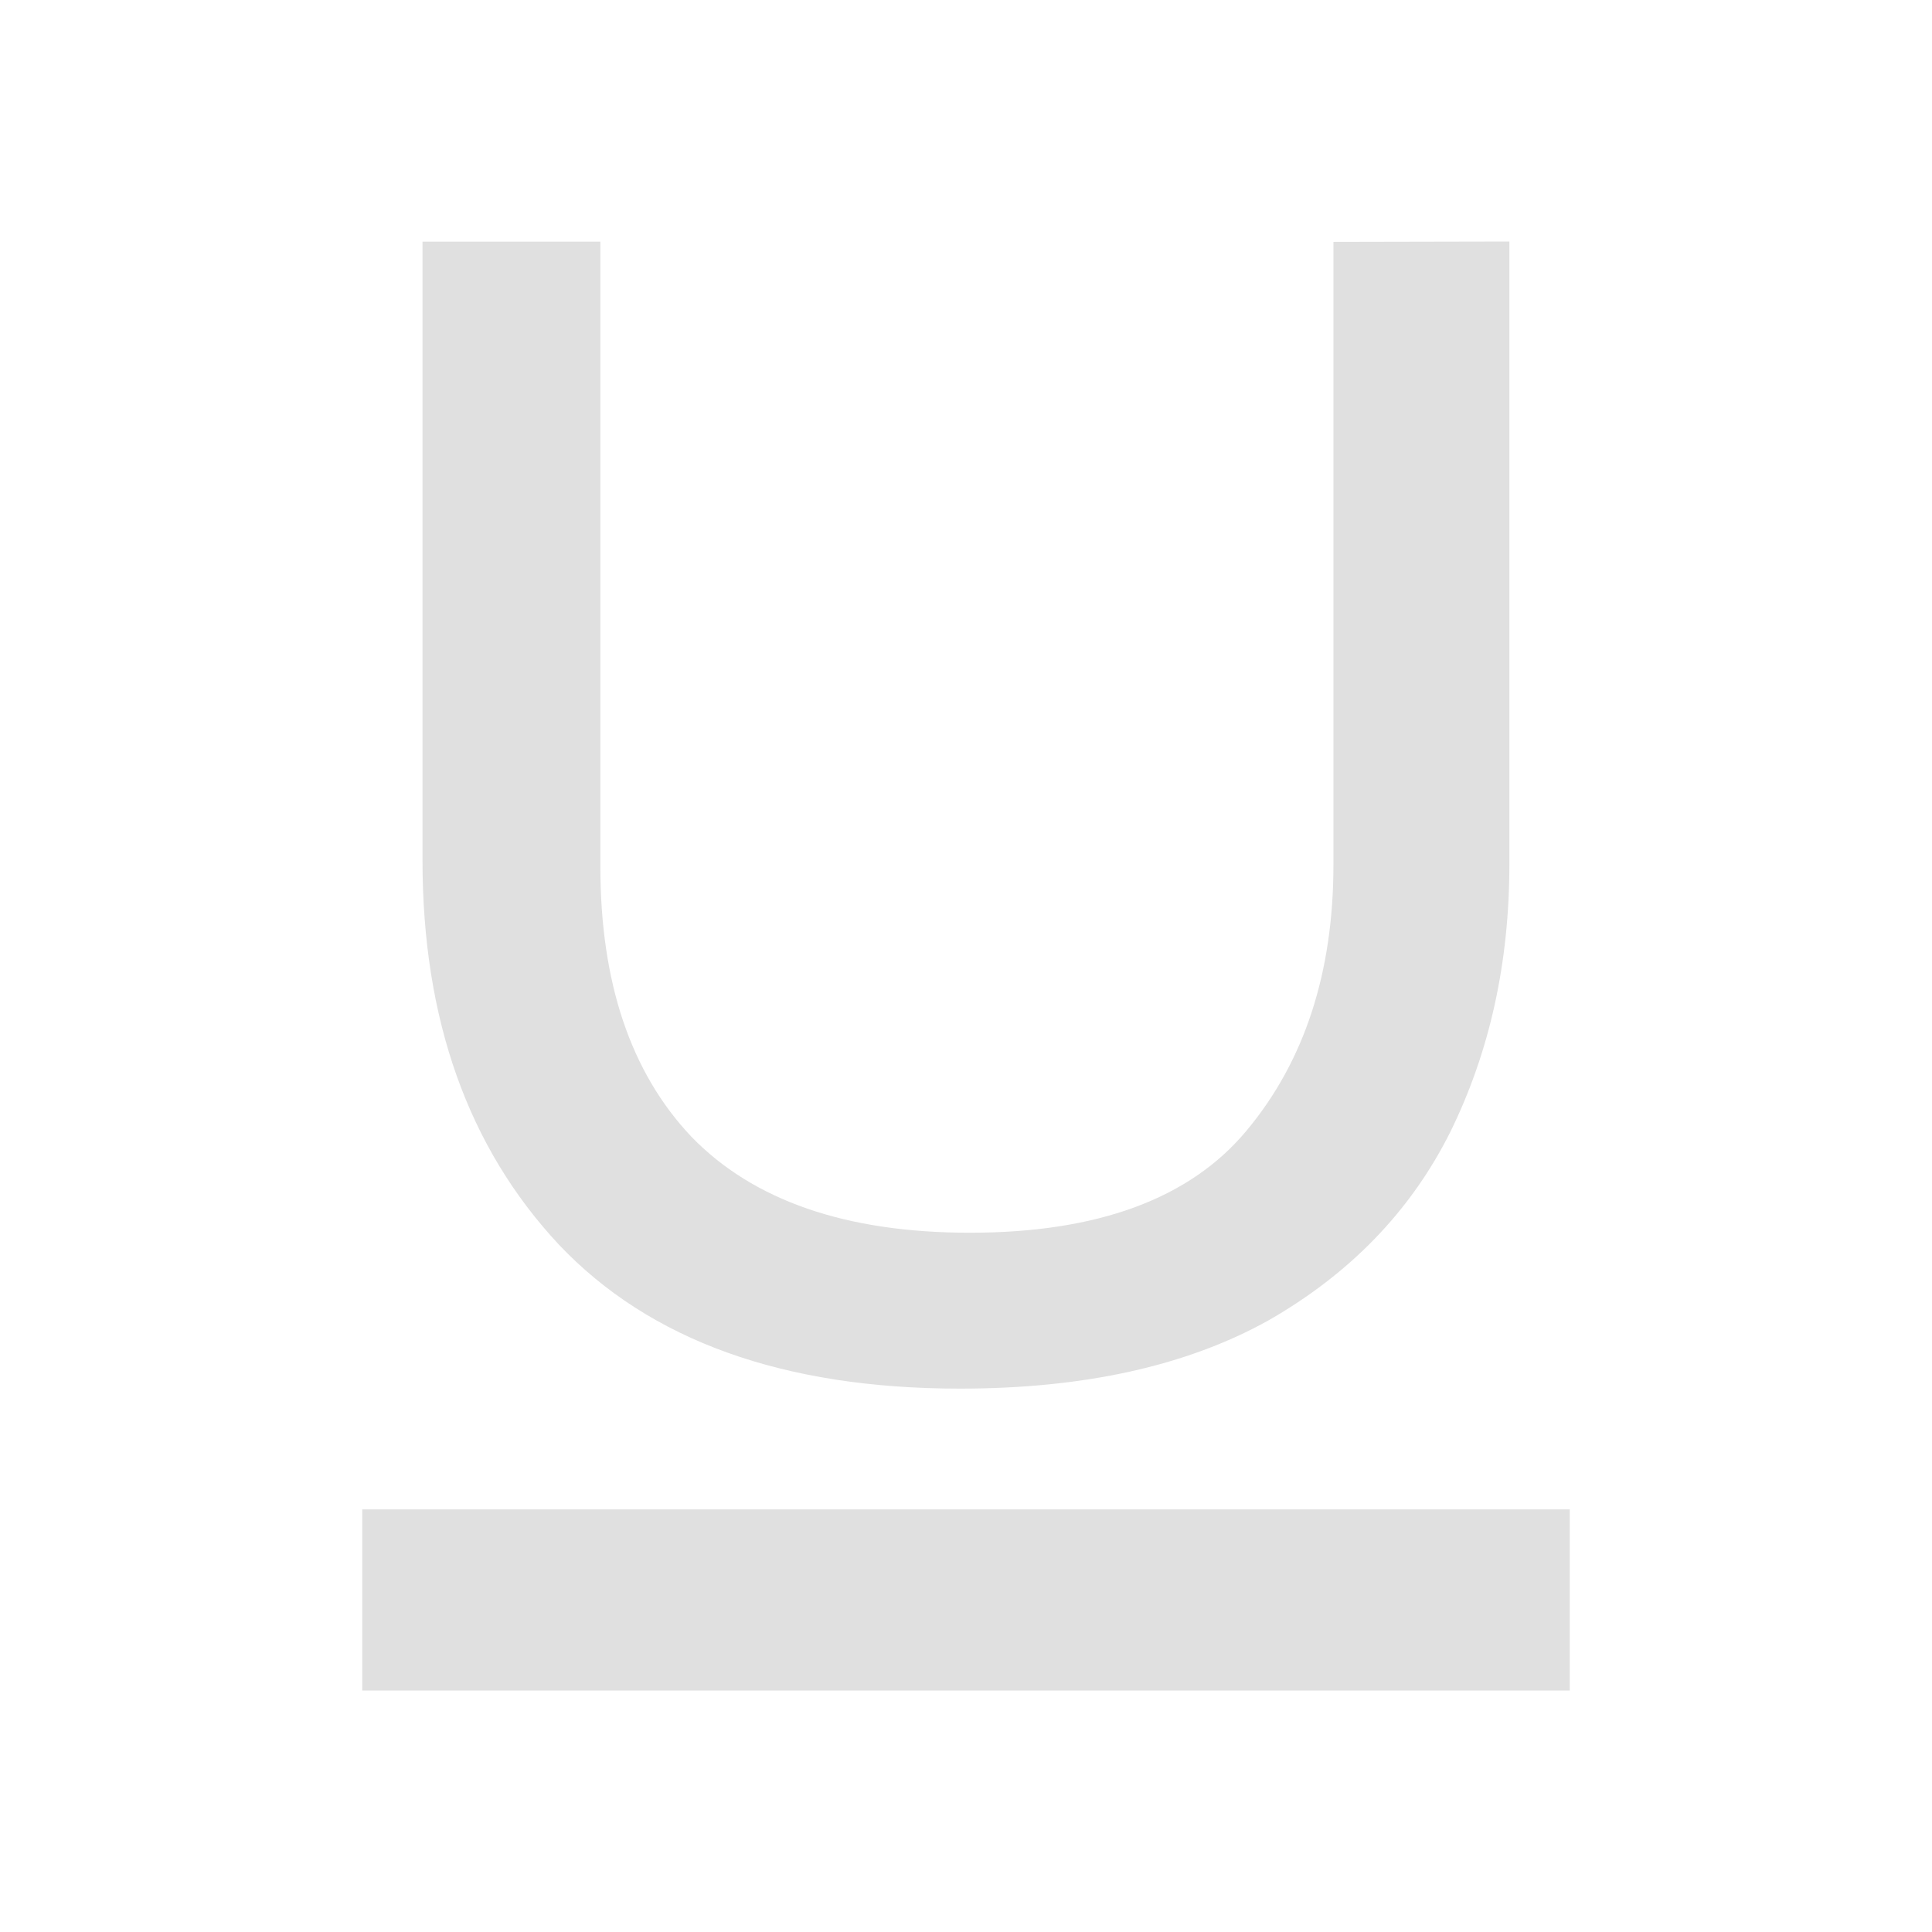
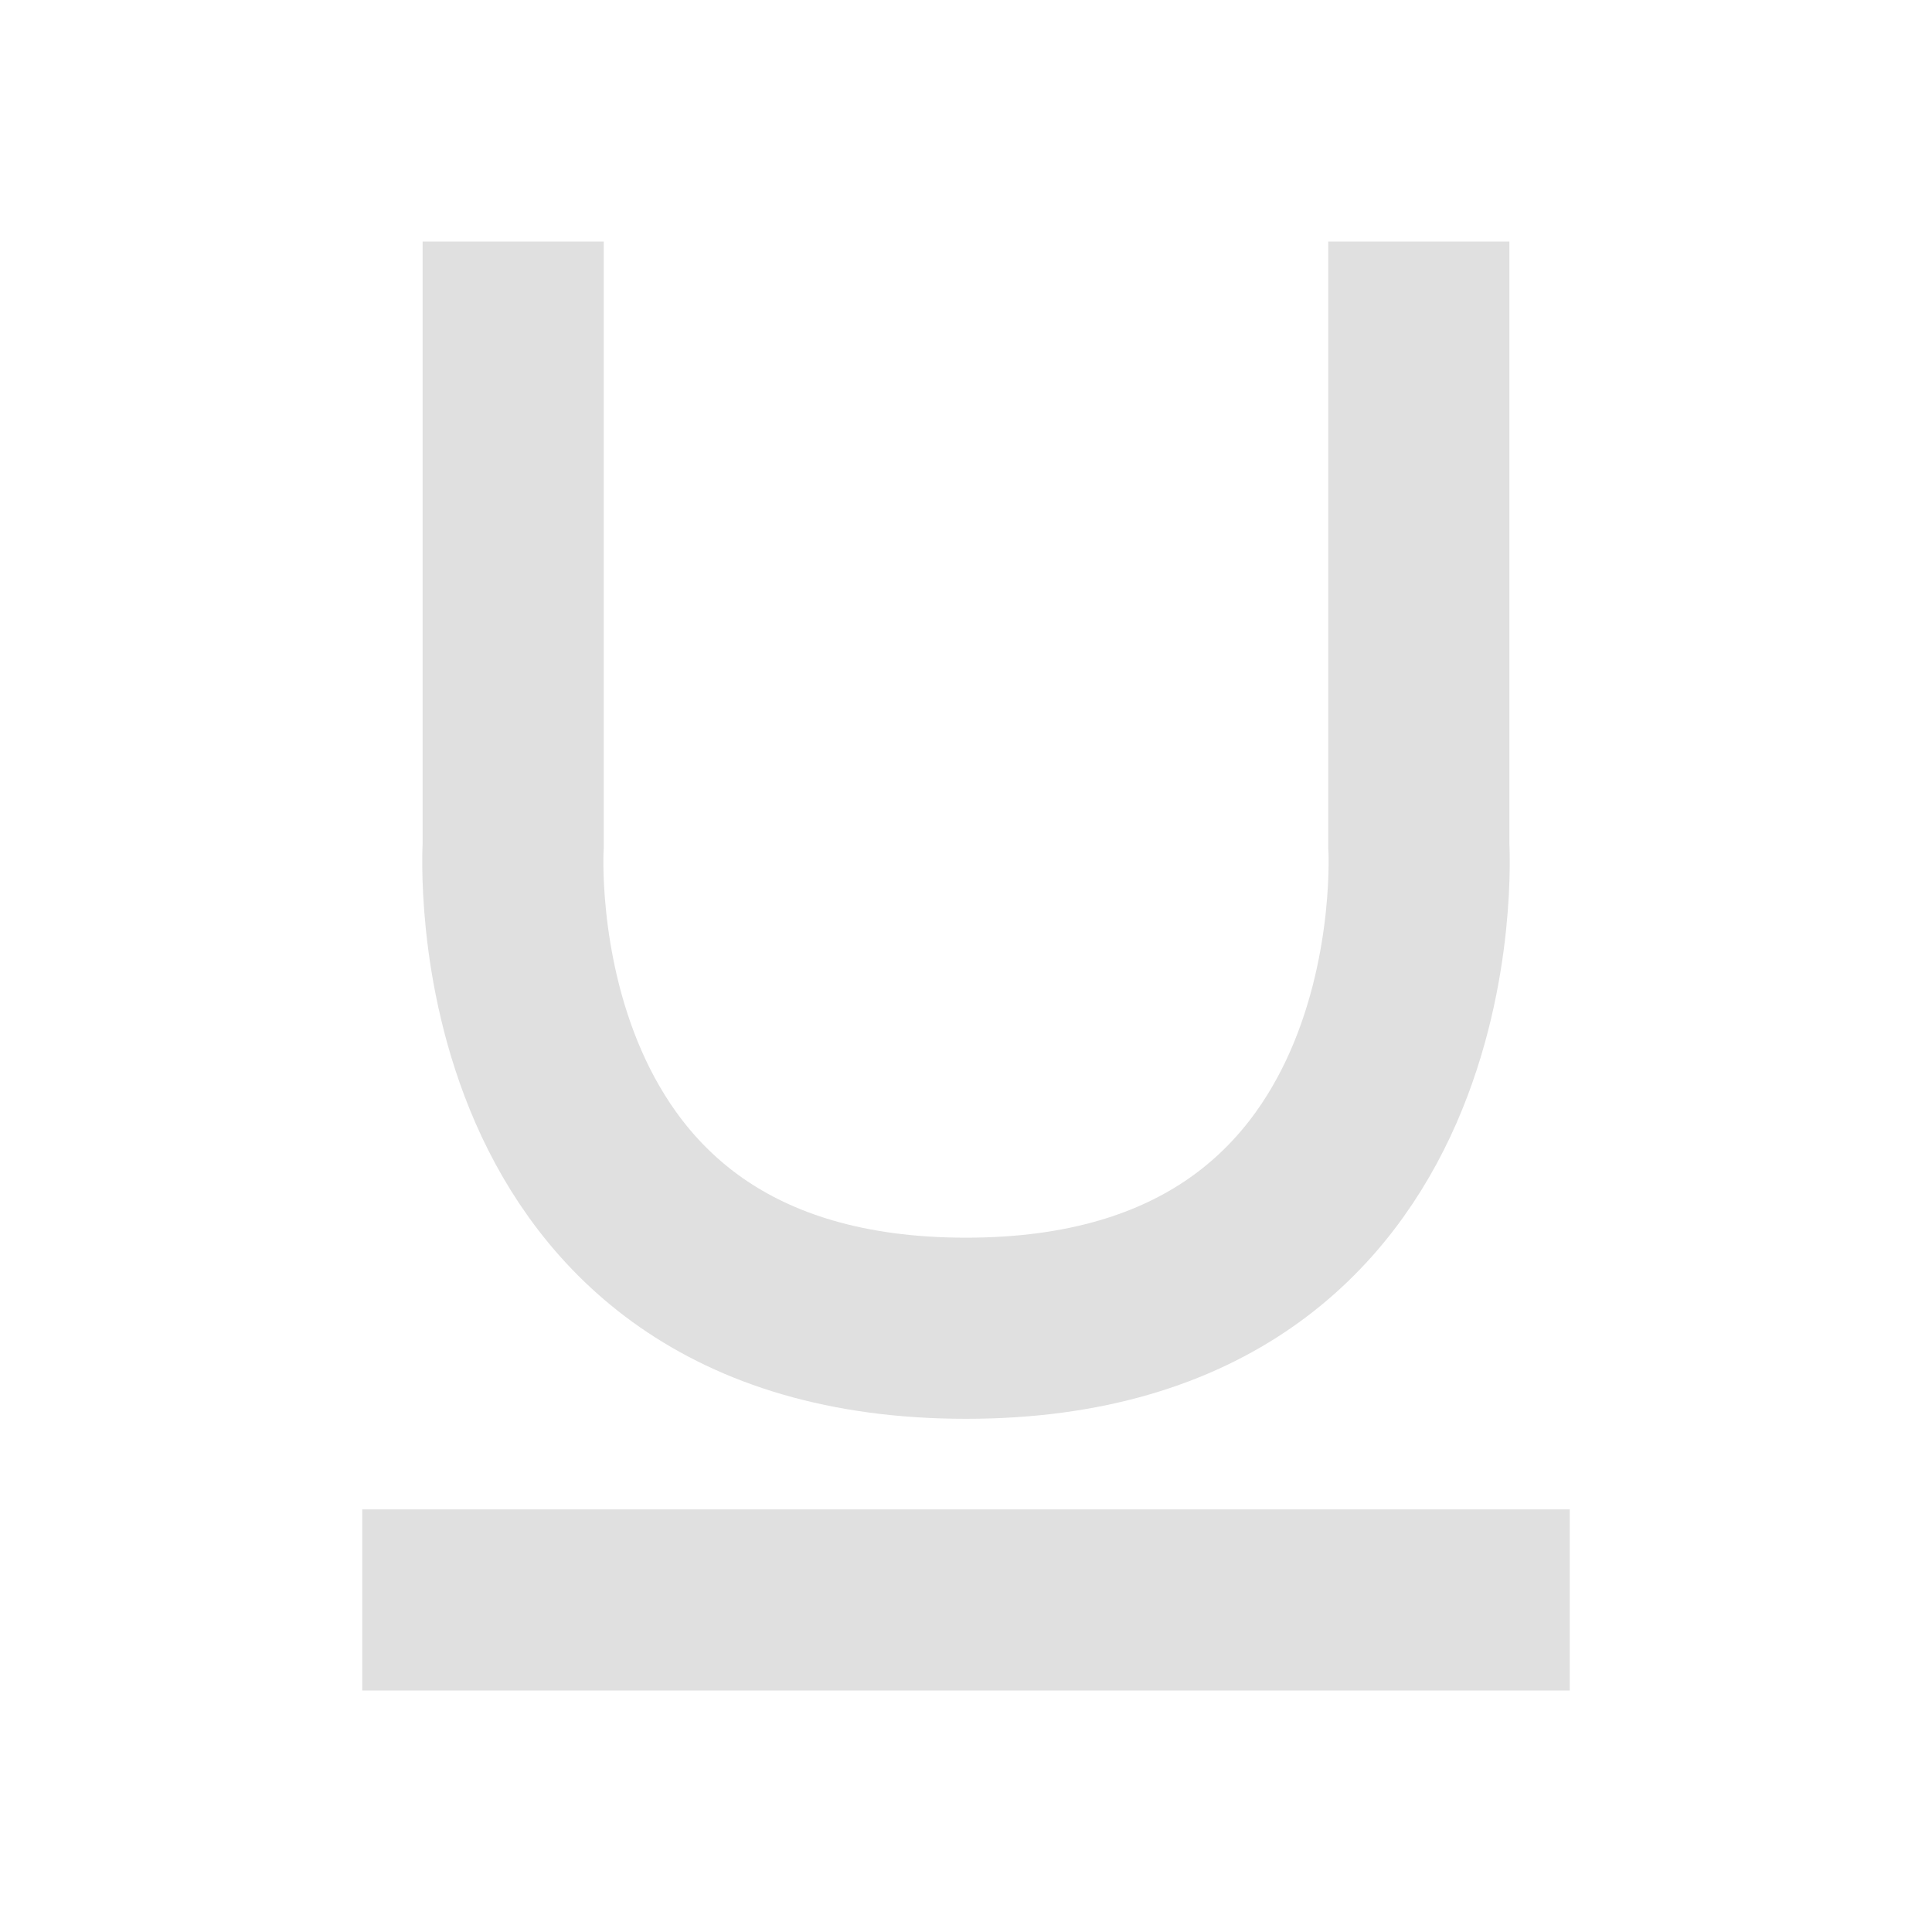
<svg xmlns="http://www.w3.org/2000/svg" width="16" height="16" viewBox="0 0 16 16" version="1.1" id="icon_svg">
  <defs id="base_definitions" />
  <g id="base_layer">
-     <path d="M 3,12.5 H 13 V 14 H 3 Z M 12.5,2 v 5.157 c 0,0.818 -0.164,1.558 -0.491,2.221 -0.327,0.652 -0.829,1.171 -1.506,1.558 -0.676,0.376 -1.527,0.564 -2.553,0.564 -1.462,0 -2.569,-0.398 -3.322,-1.193 -0.753,-0.807 -1.129,-1.867 -1.129,-3.182 v -5.124 h 1.473 v 5.174 c 0,0.961 0.251,1.707 0.753,2.238 0.513,0.53 1.282,0.796 2.307,0.796 1.058,0 1.822,-0.282 2.291,-0.845 0.48,-0.575 0.72,-1.309 0.72,-2.204 v -5.157 z" id="u" fill="#e0e0e0" />
+     <path d="M 4.25,2 V 7 C 4.25,7 4,11 8,11 12,11 11.75,7 11.75,7 V 2" id="u" fill="none" stroke="#e0e0e0" stroke-width="1.5" />
+     <path d="M 3,13.25 H 13" id="line" stroke="#e0e0e0" stroke-width="1.5" />
  </g>
</svg>
